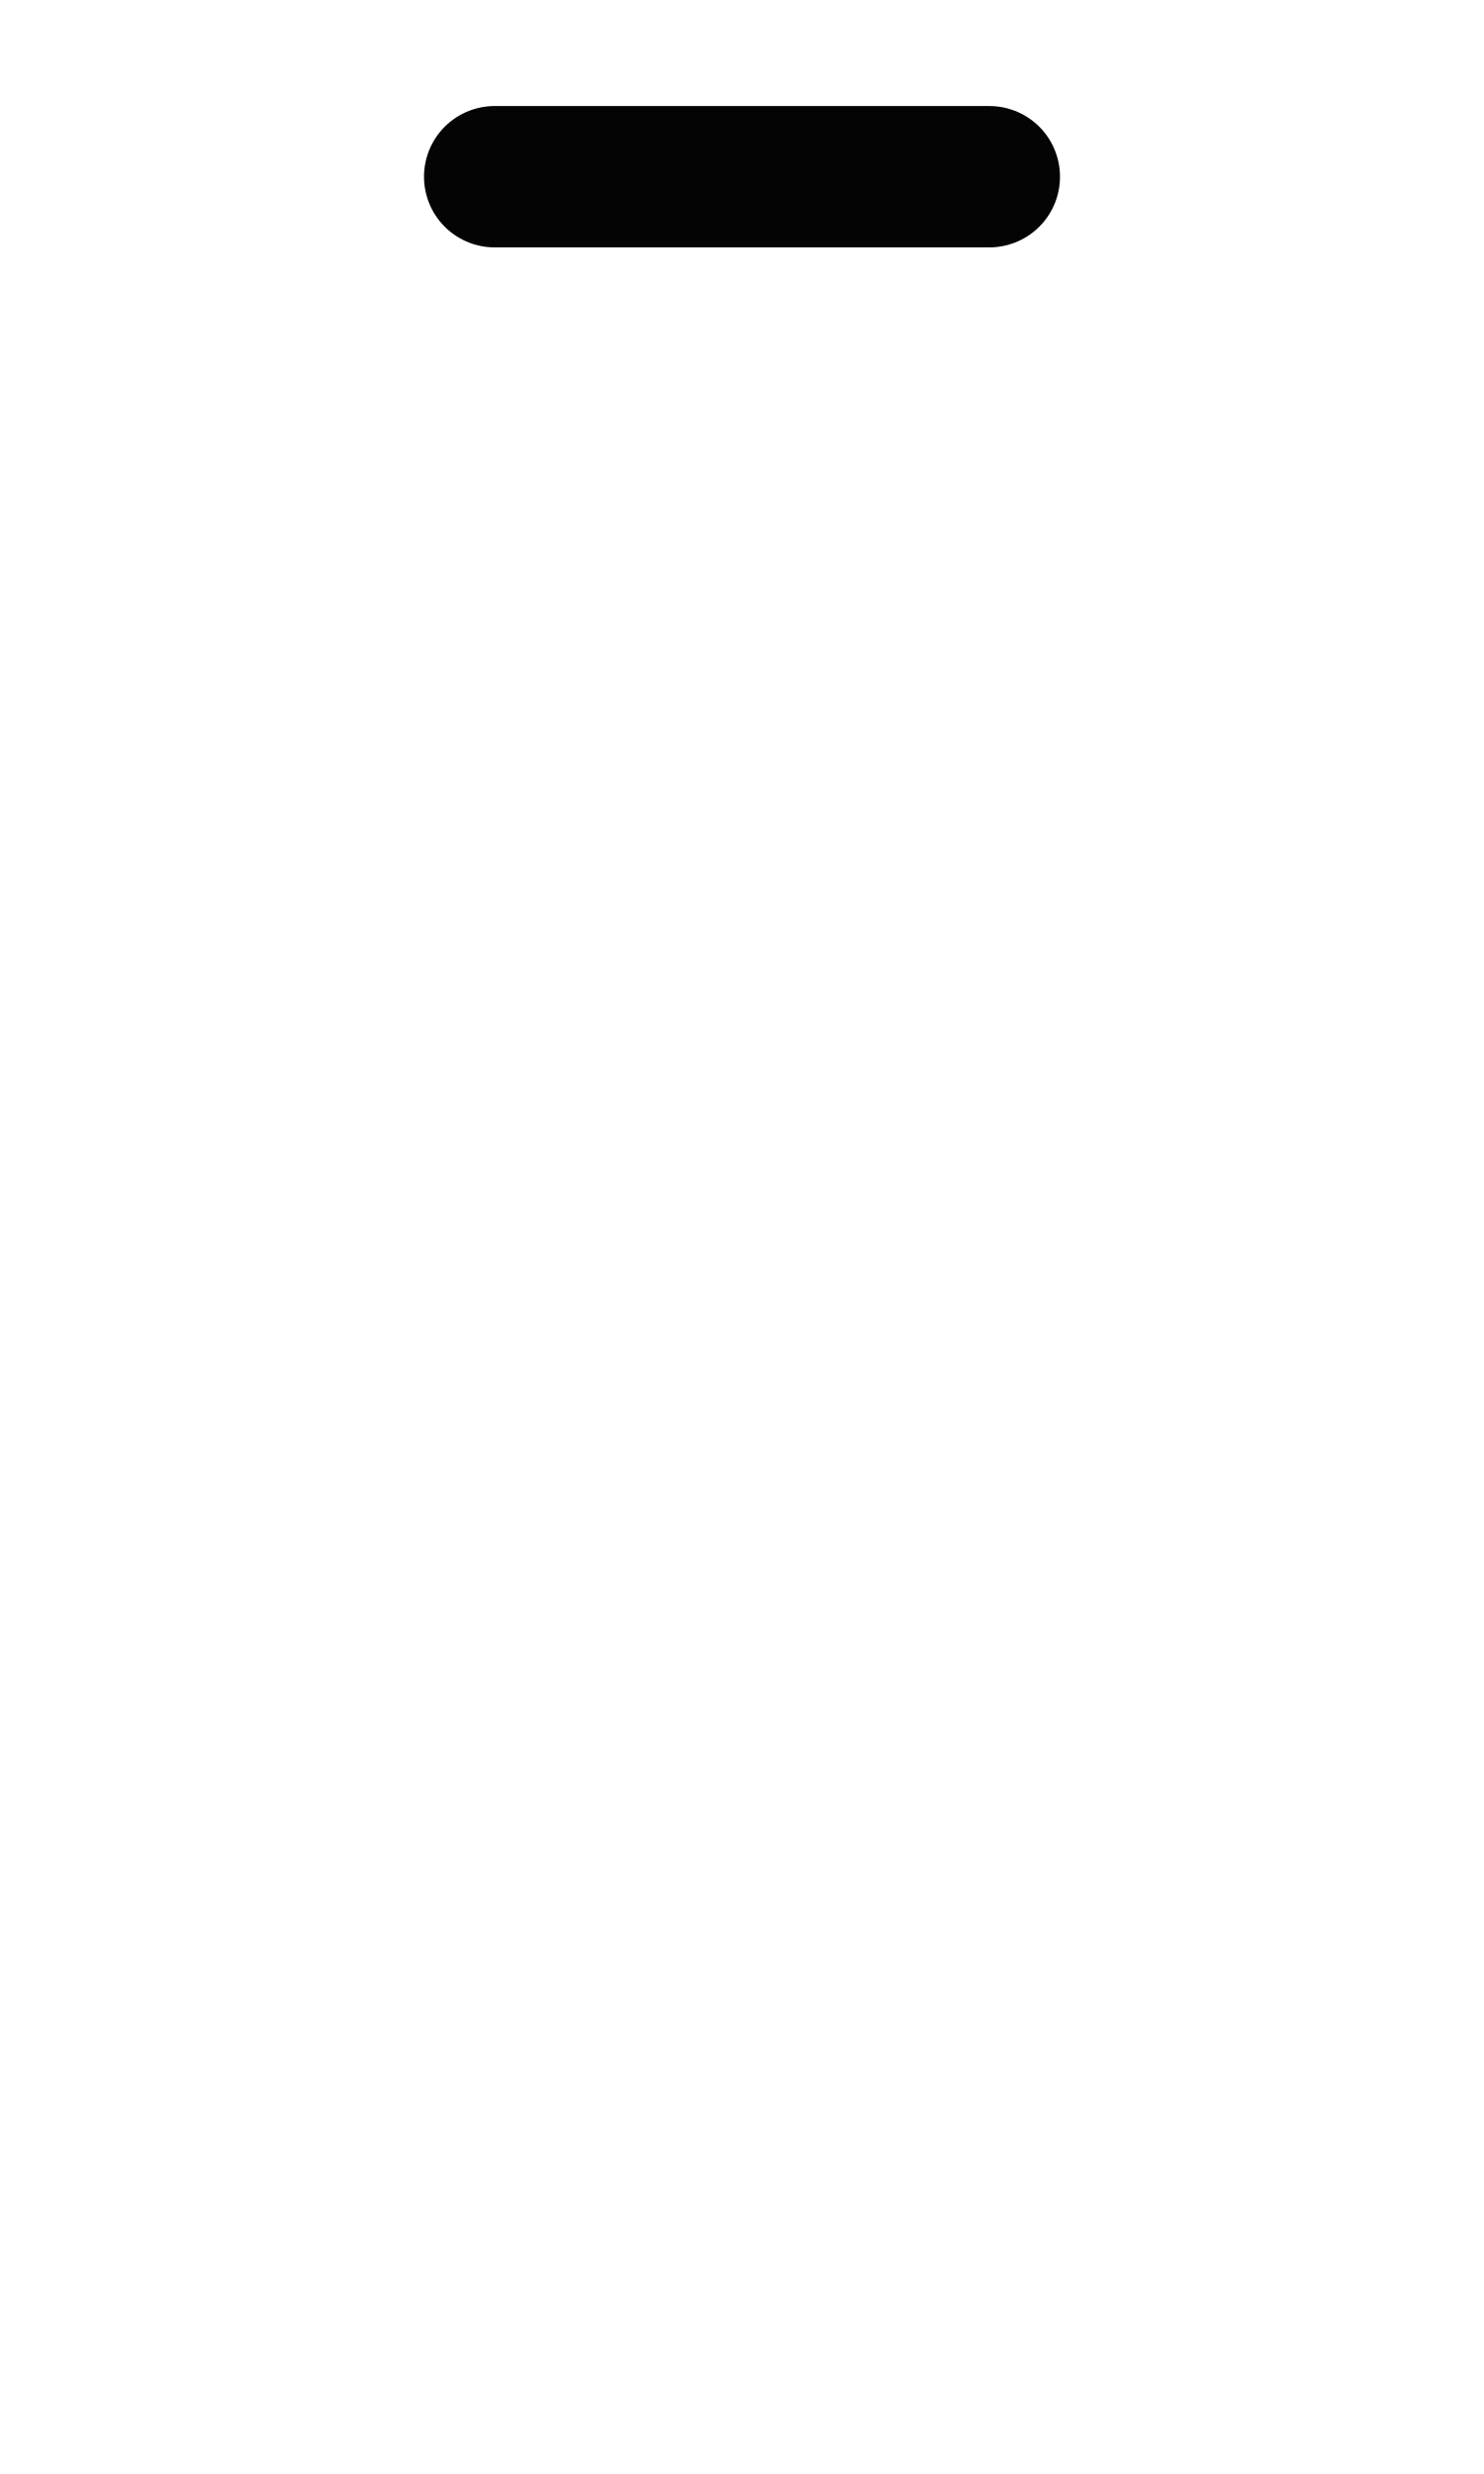
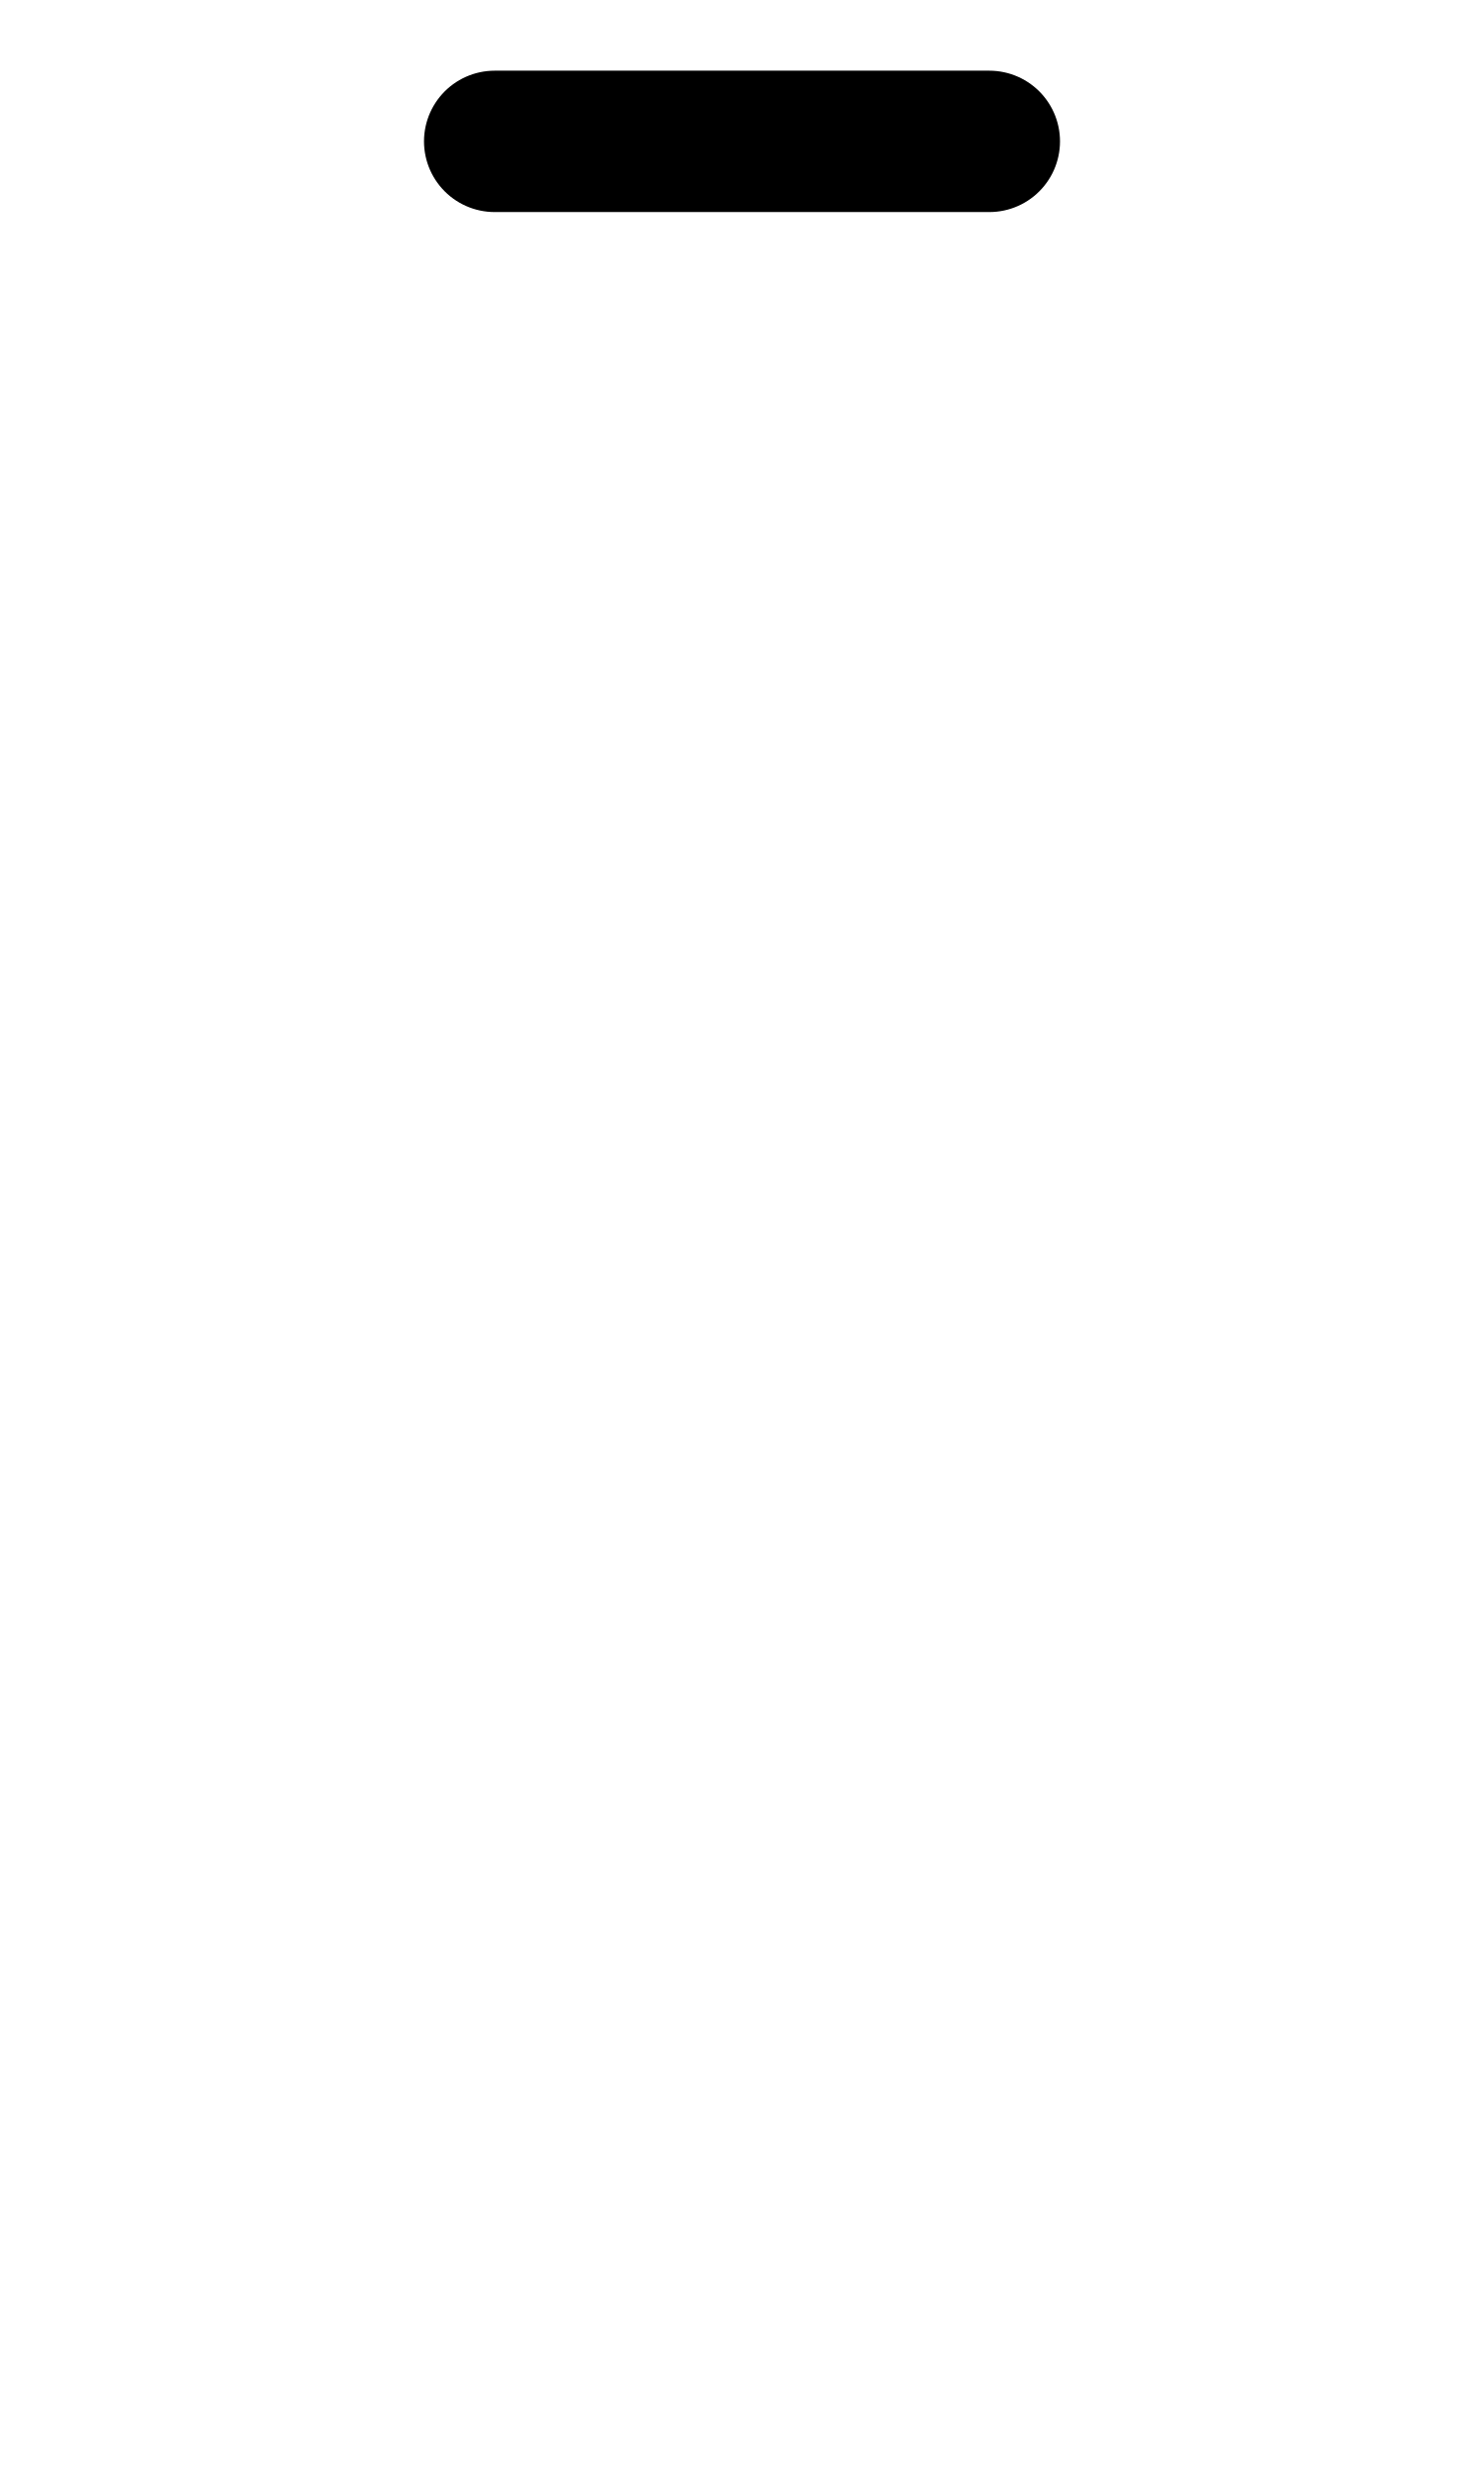
<svg xmlns="http://www.w3.org/2000/svg" width="1008" height="1680" viewBox="0 0 63 105" version="1.1" id="svg5" xml:space="preserve">
  <defs id="defs2" />
  <g id="layer3" style="display:inline;opacity:0.5;stroke-width:3.6;stroke-dasharray:none" transform="matrix(0.8333333,0,0,0.8333333,-157.9762,-173.0963)" />
  <g id="layer2" style="display:inline" />
  <g id="layer1" style="display:inline">
-     <path style="fill:none;stroke:#040404;stroke-width:6;stroke-linecap:round;stroke-linejoin:round;stroke-miterlimit:2.613;stroke-dasharray:none" d="M 21,7.5 H 42" id="path1504" />
+     <path style="display:inline;fill:none;stroke:#000000;stroke-width:6;stroke-linecap:round;stroke-linejoin:round;paint-order:markers fill stroke" d="M 42,6 H 21" id="path5836" />
  </g>
</svg>
